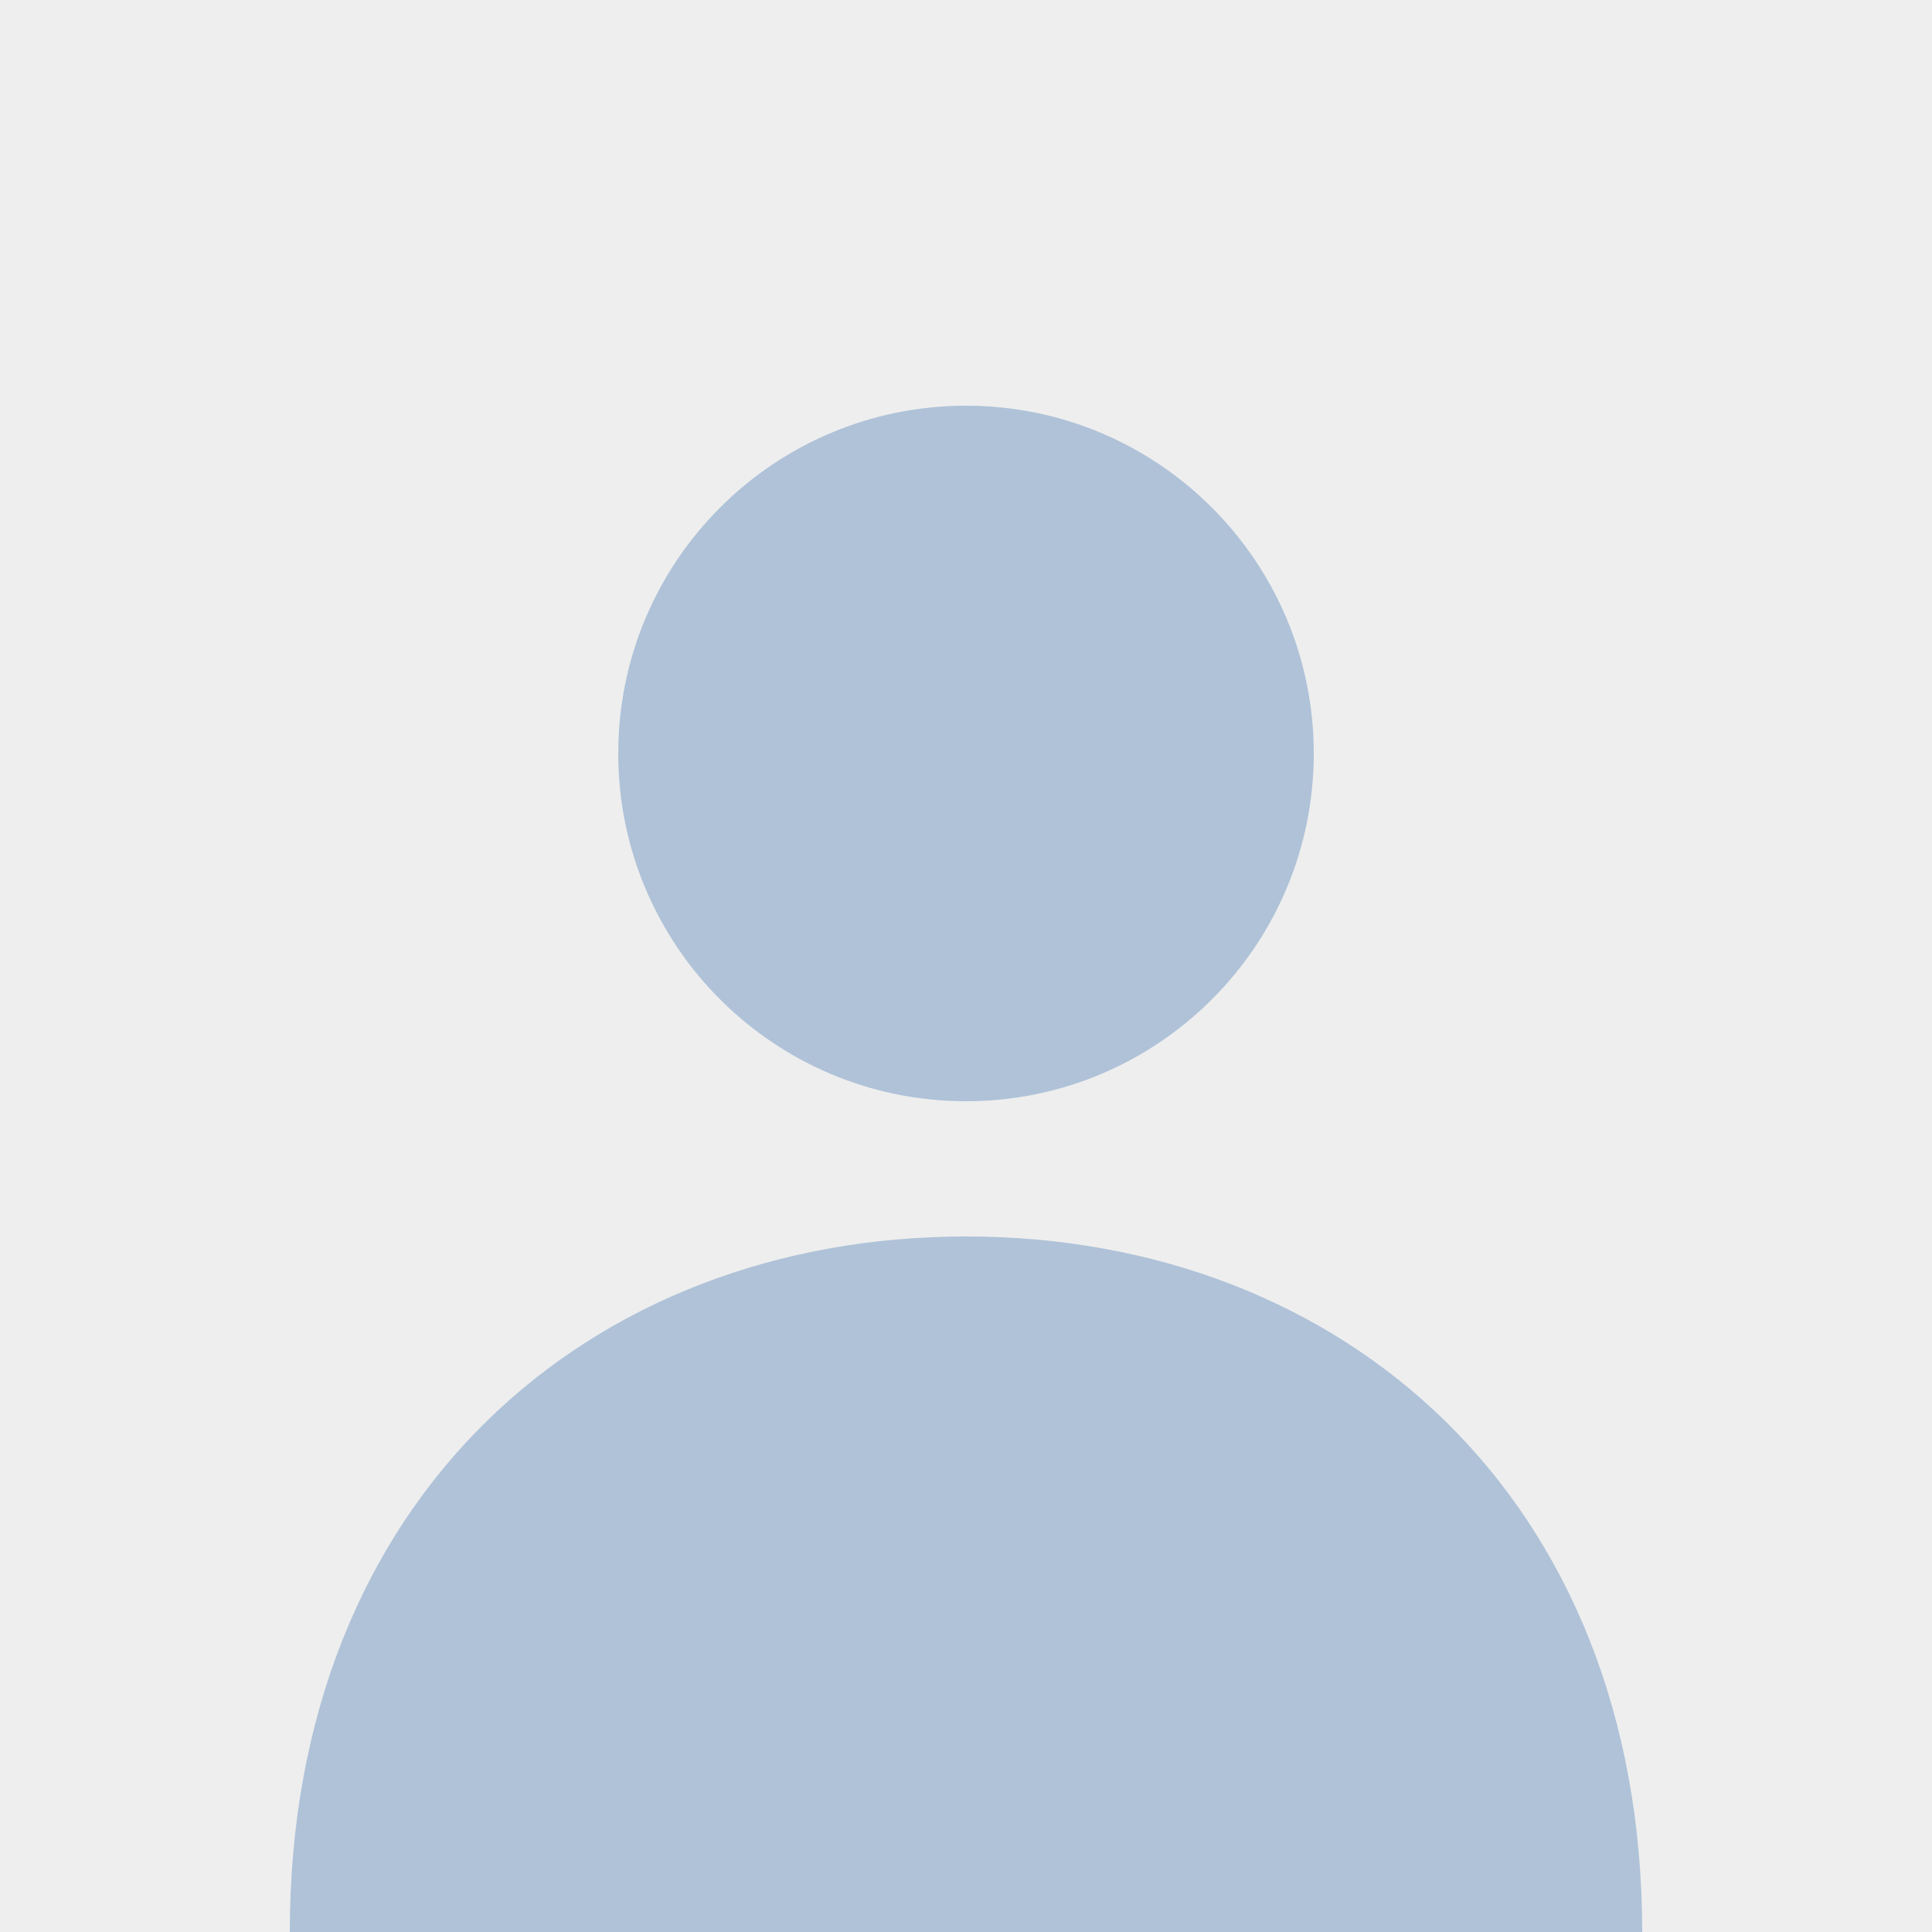
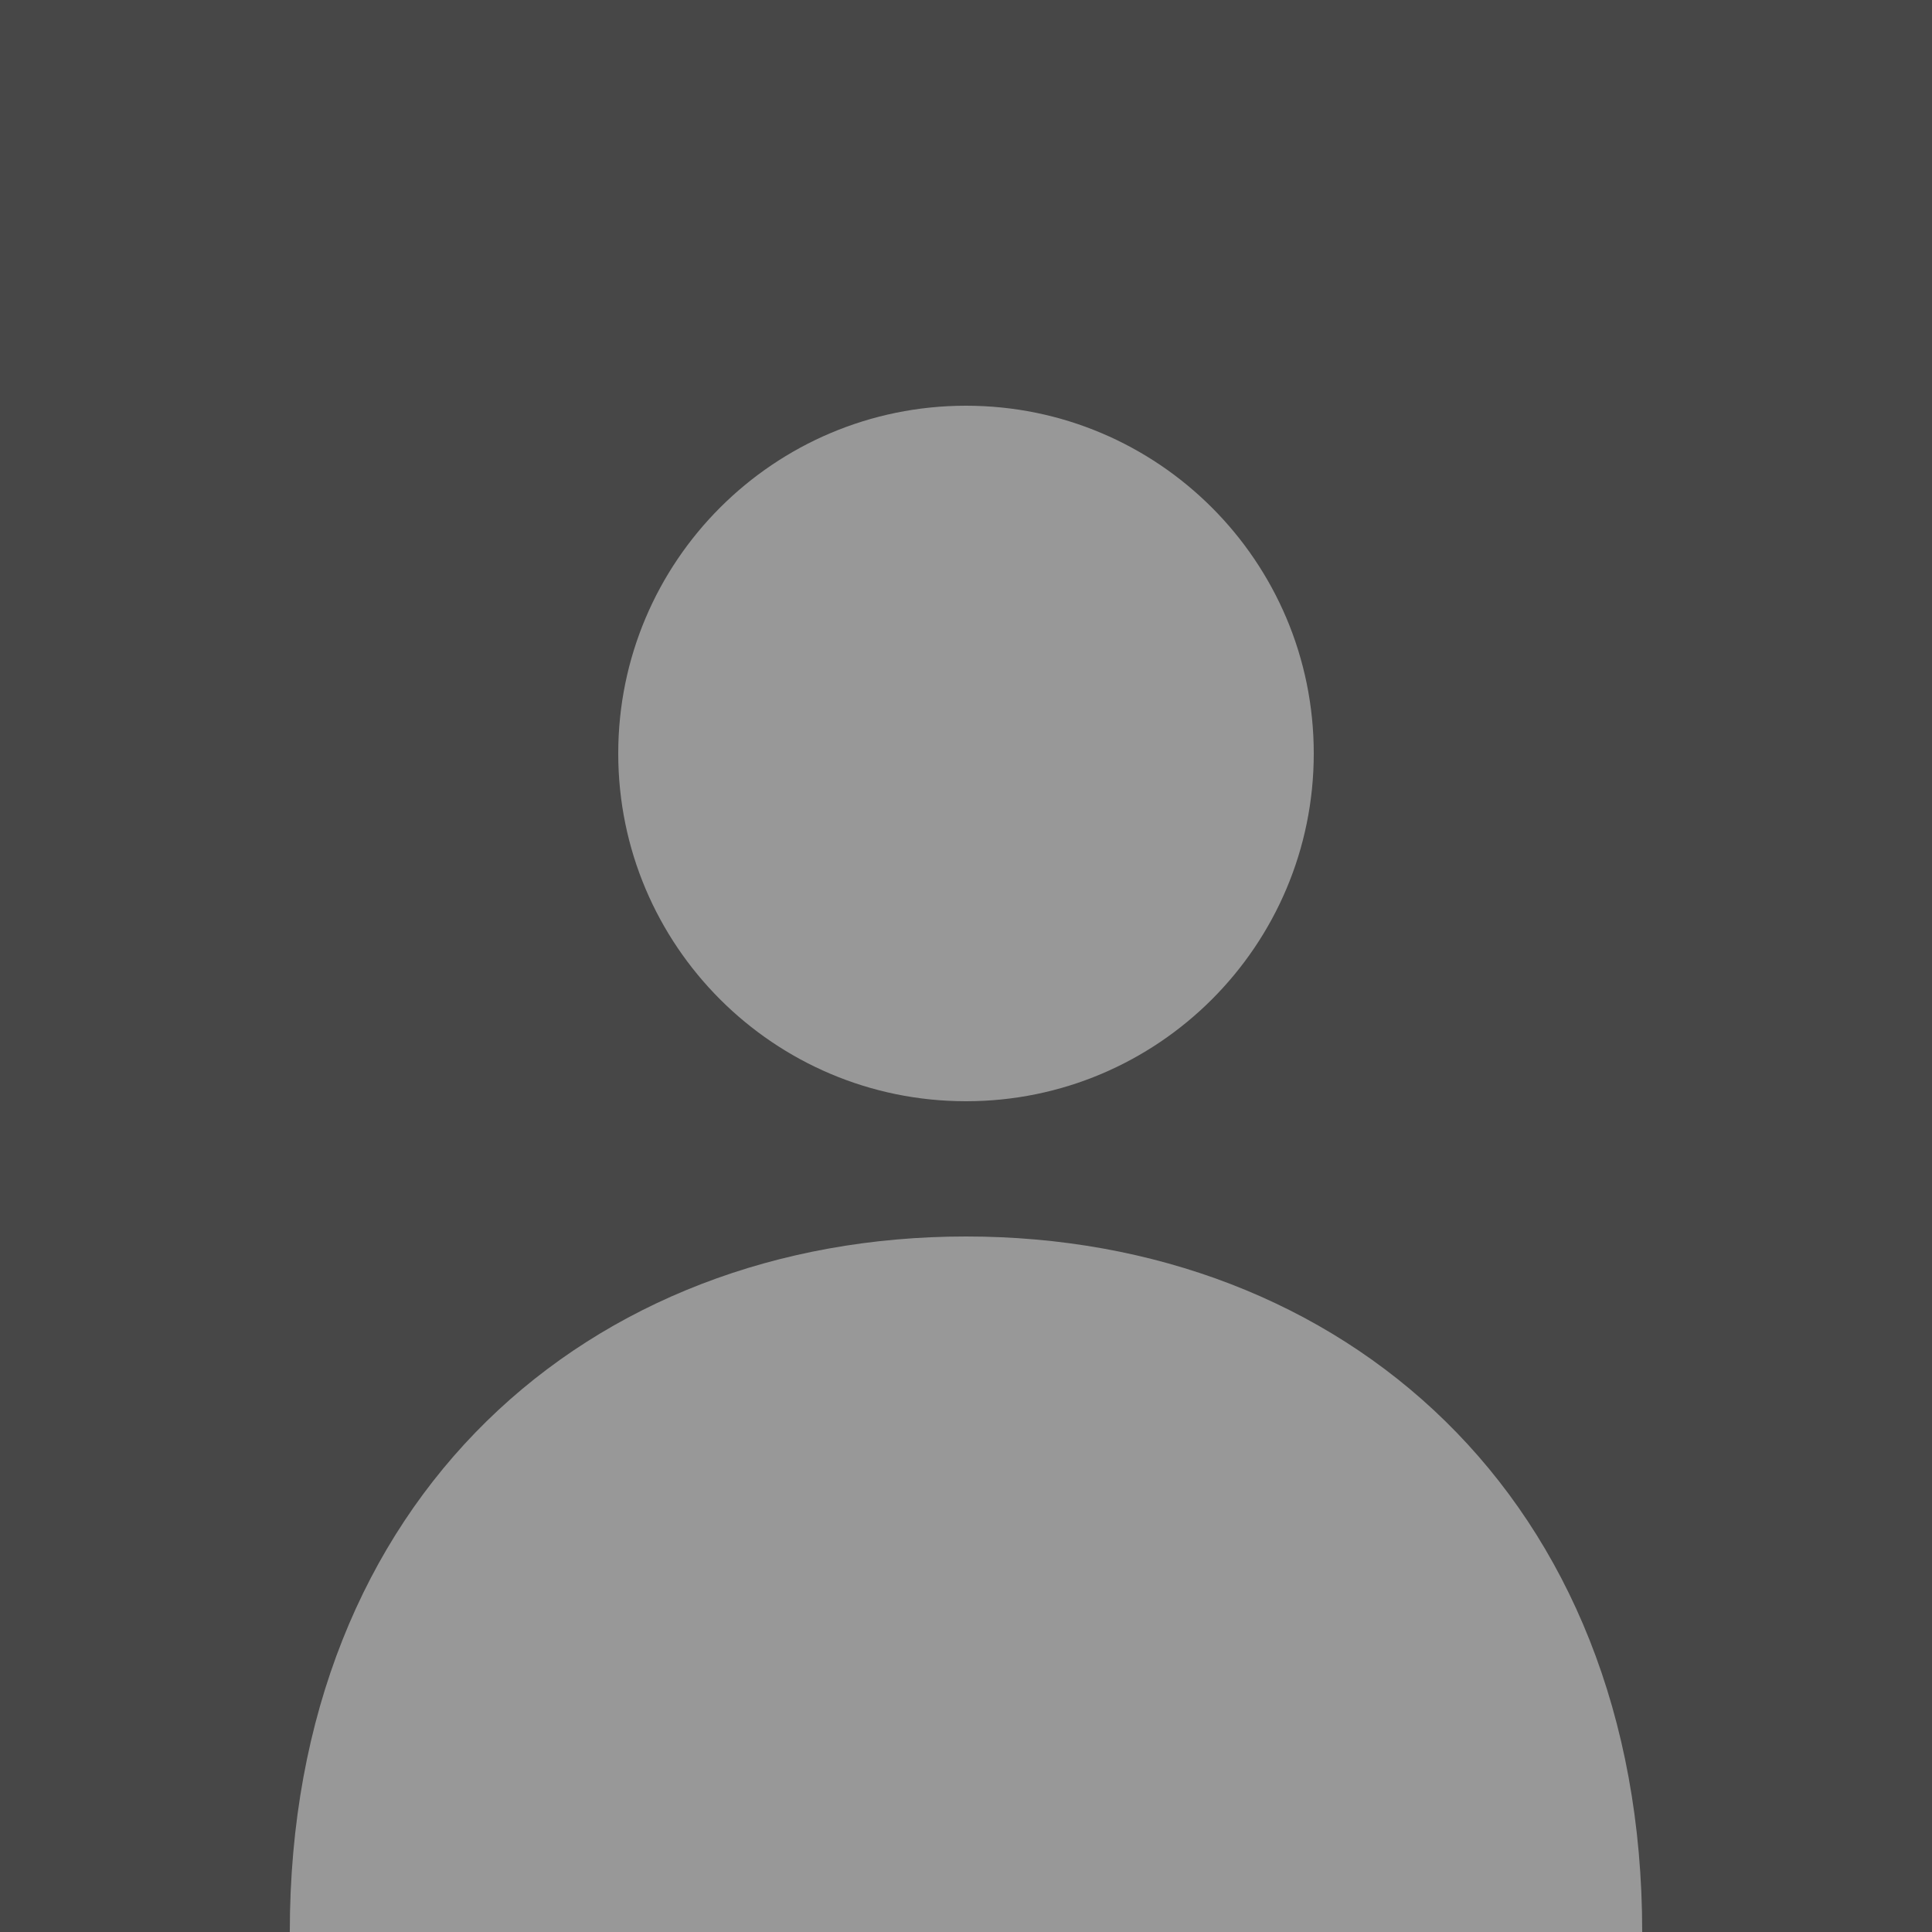
<svg xmlns="http://www.w3.org/2000/svg" viewBox="0 0 200 200">
-   <rect width="200" height="200" fill="#eeeeee" />
-   <circle cx="100" cy="78" r="36" fill="#afc2d8" />
-   <path d="M30 200c0-45 31-72 70-72s70 27 70 72z" fill="#afc2d8" />
+   <rect width="200" height="200" fill="#474747" />
+   <circle cx="100" cy="78" r="36" fill="#989898" />
+   <path d="M30 200c0-45 31-72 70-72s70 27 70 72z" fill="#989898" />
</svg>
